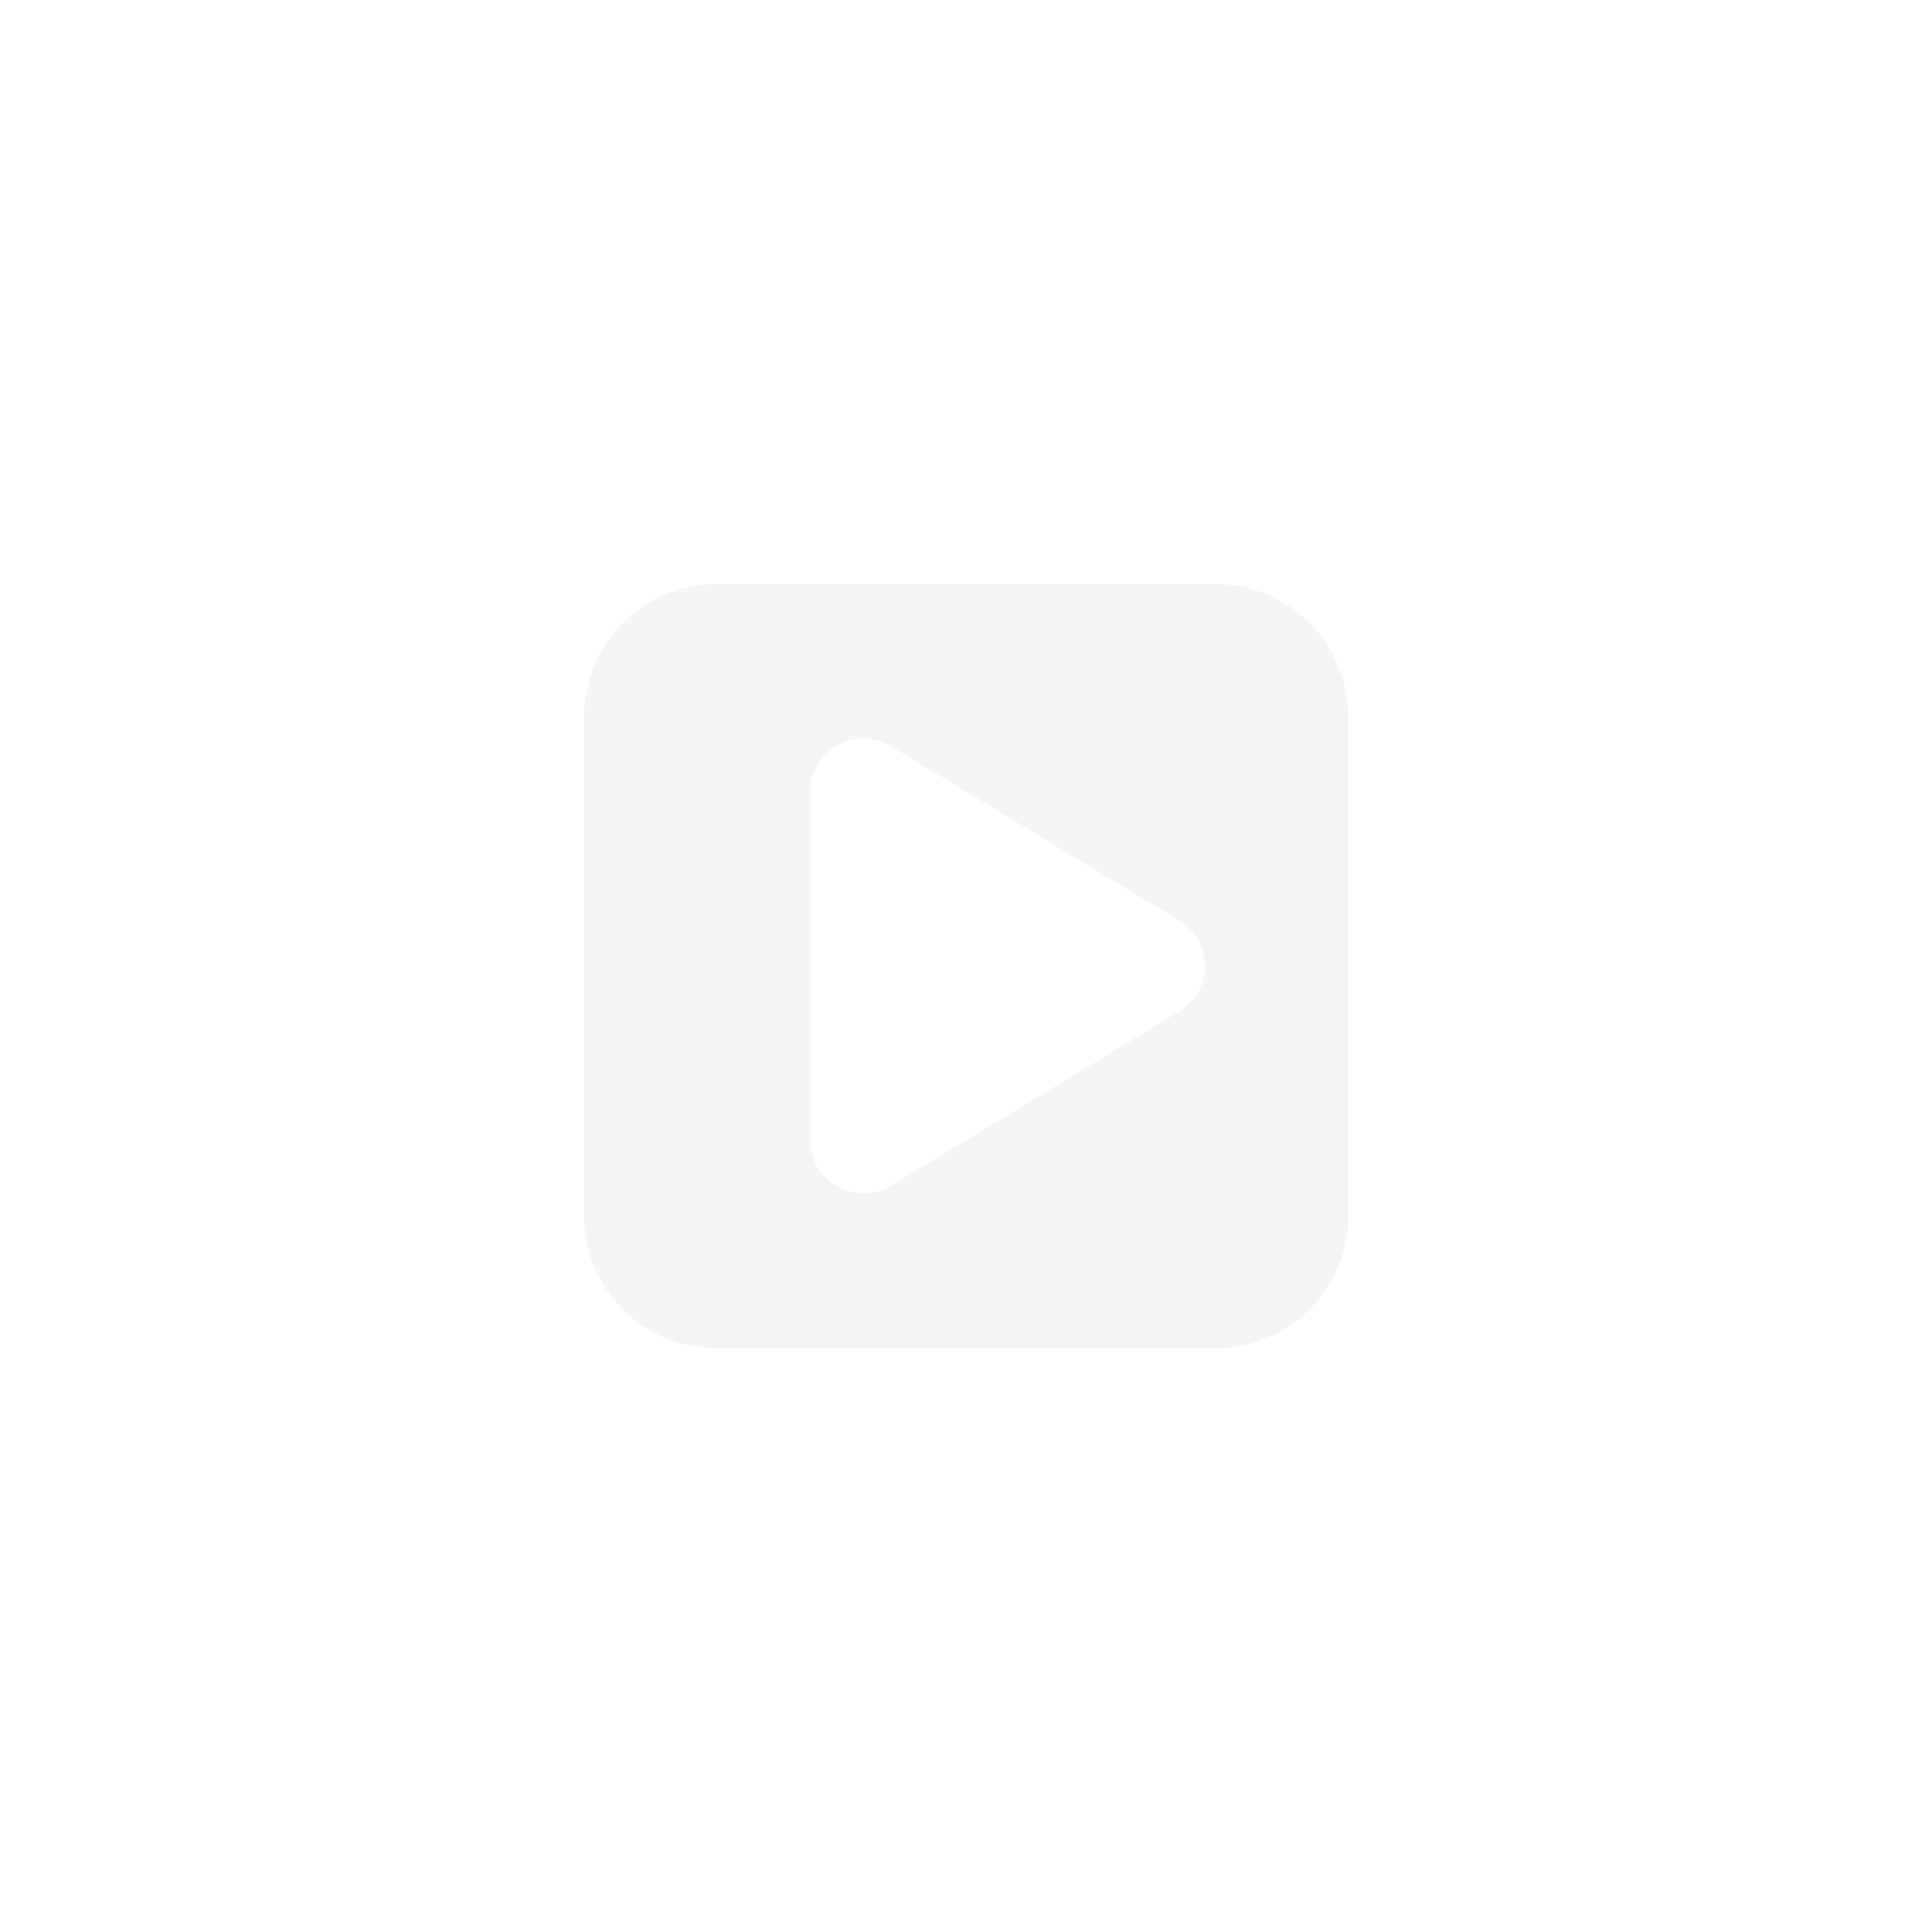
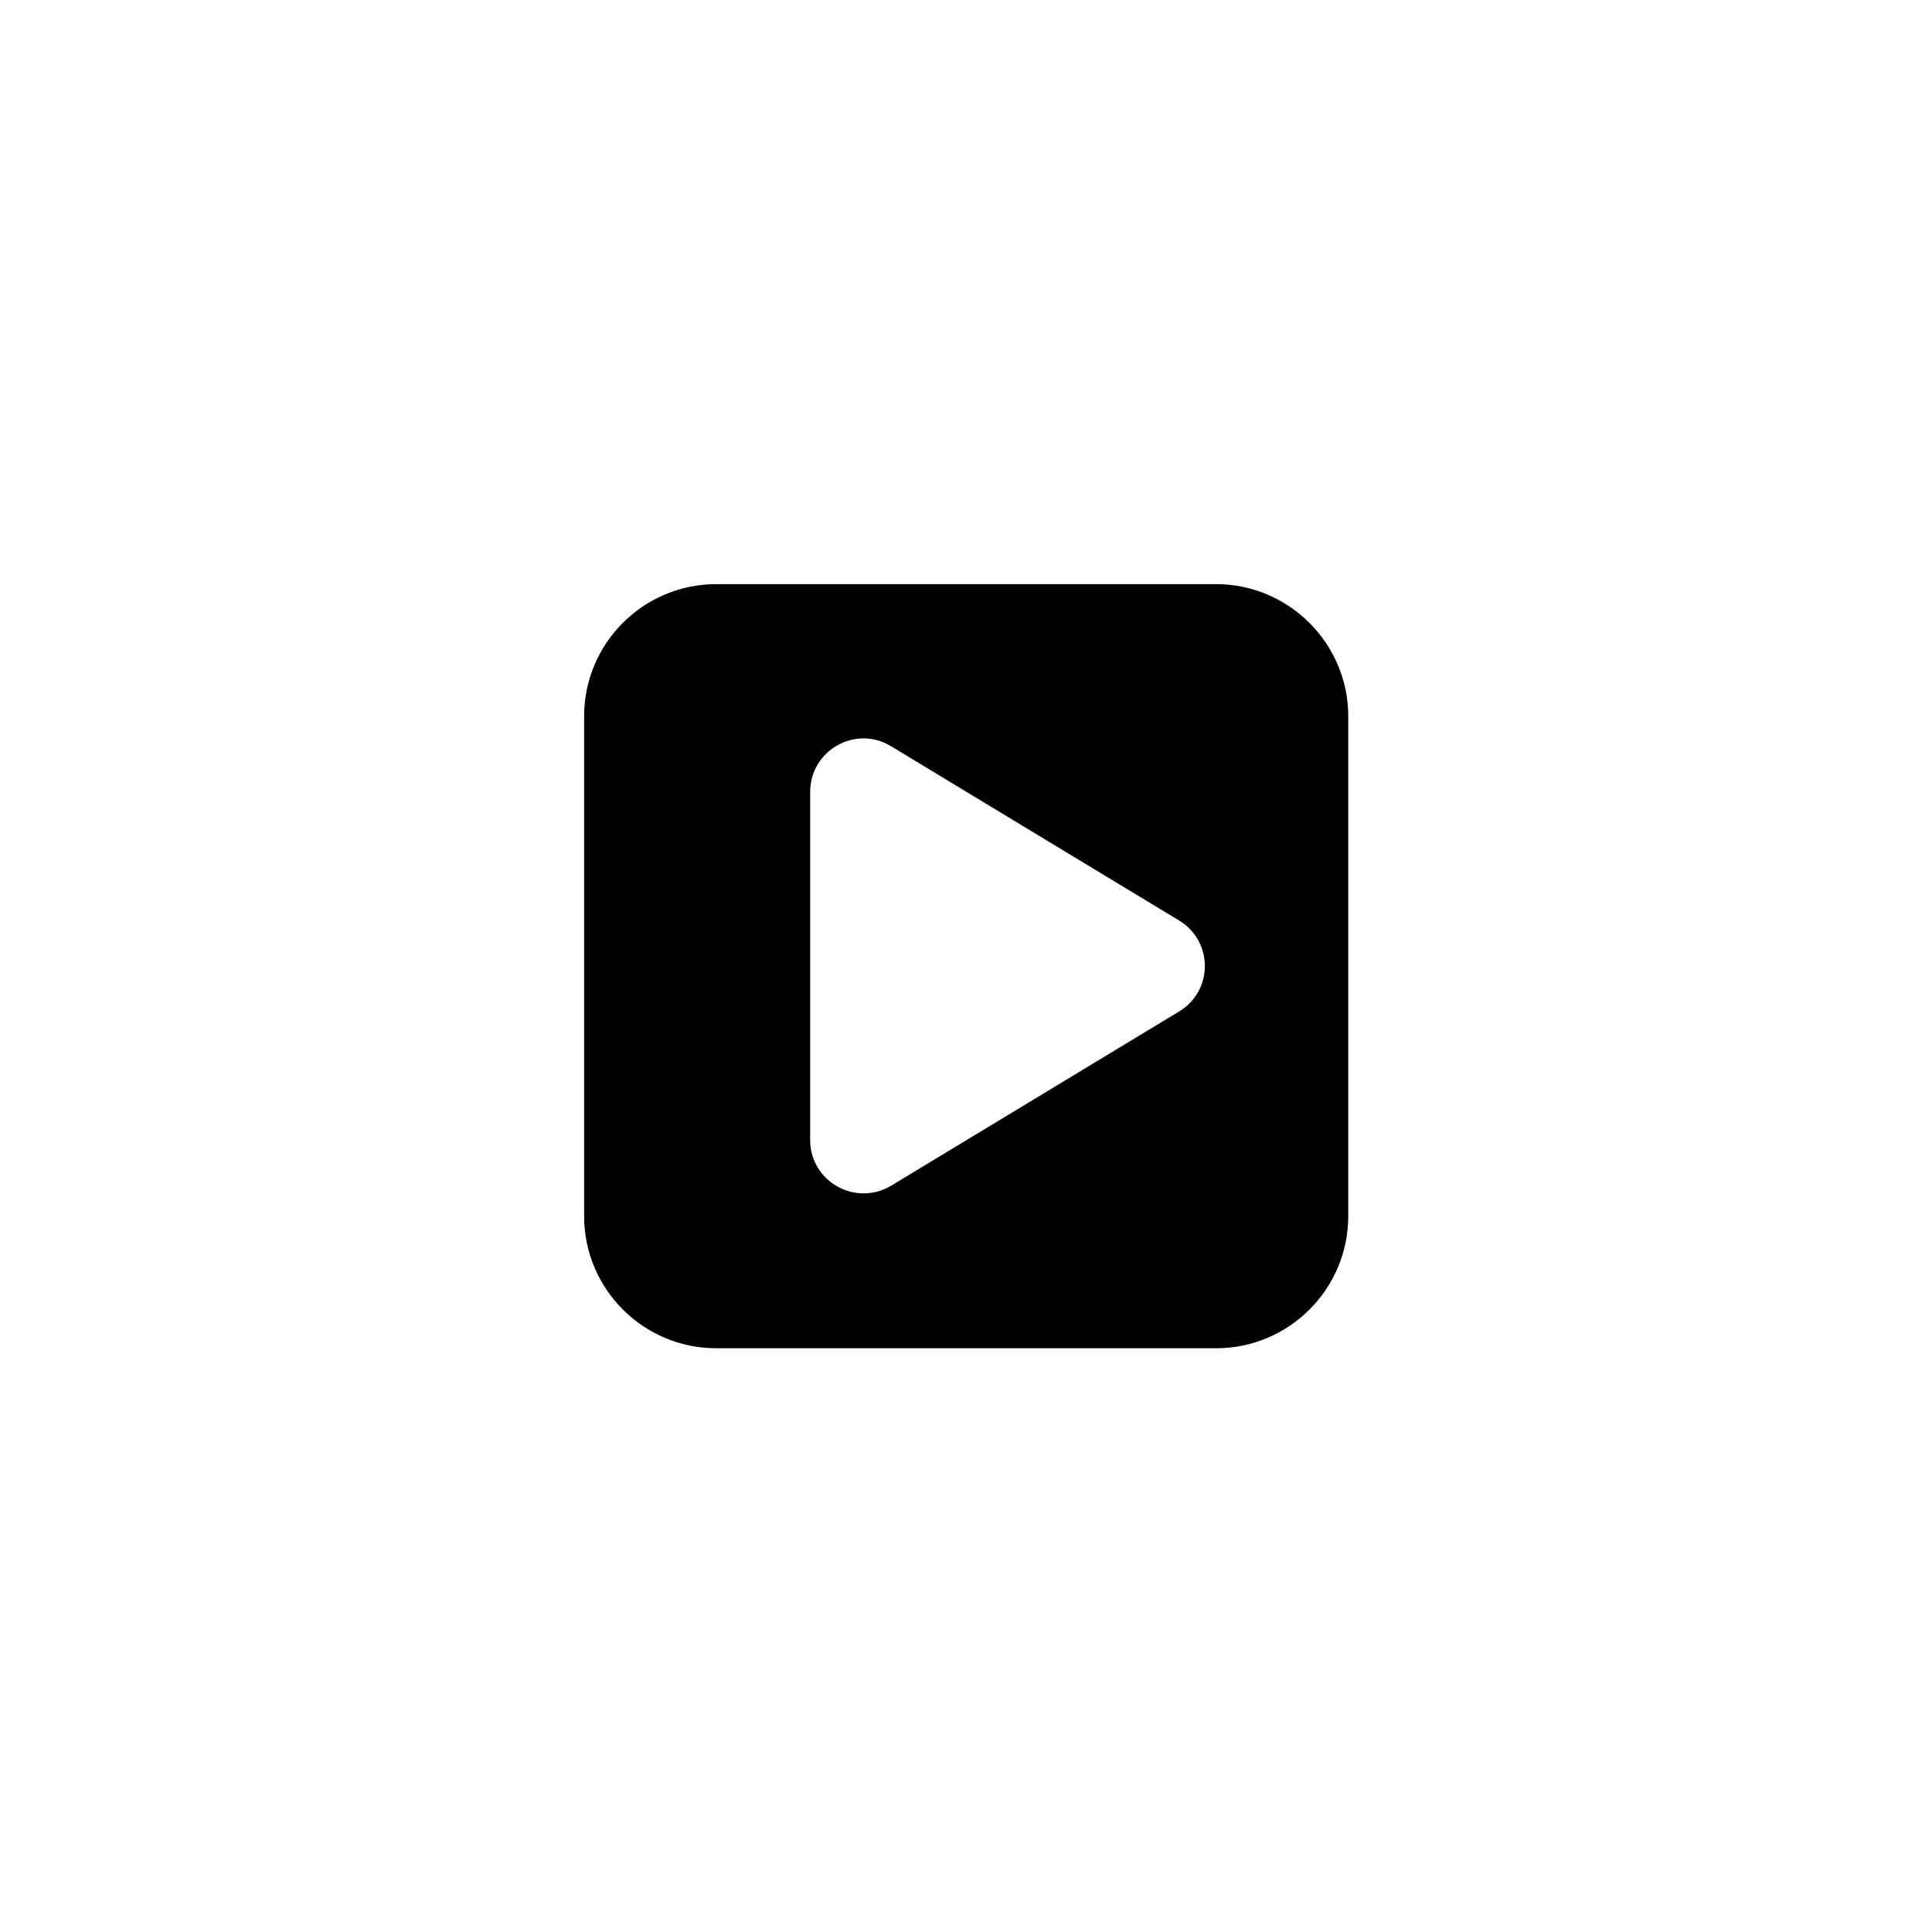
- <svg xmlns="http://www.w3.org/2000/svg" enable-background="new 0 0 512 512" height="512px" id="Layer_1" version="1.1" viewBox="0 0 512 512" width="512px" xml:space="preserve">
-   <path d="M322.3,154.8H189.8c-19.3,0-35,15.7-35,35v132.5c0,19.3,15.7,35,35,35h132.5c19.3,0,35-15.7,35-35V189.8  C357.3,170.5,341.5,154.8,322.3,154.8z M312.4,268.1l-76.2,46.1c-9.5,5.7-21.5-1.1-21.5-12.1v-92.2c0-11.1,12.1-17.9,21.5-12.1  l76.2,46.1C321.6,249.4,321.6,262.6,312.4,268.1z" fill="#f5f5f5" />
+ <svg xmlns="http://www.w3.org/2000/svg" enable-background="new 0 0 512 512" height="512px" version="1.1" viewBox="0 0 512 512" width="512px" xml:space="preserve">
+   <path d="M322.3,154.8H189.8c-19.3,0-35,15.7-35,35v132.5c0,19.3,15.7,35,35,35h132.5c19.3,0,35-15.7,35-35V189.8  C357.3,170.5,341.5,154.8,322.3,154.8z M312.4,268.1l-76.2,46.1c-9.5,5.7-21.5-1.1-21.5-12.1v-92.2c0-11.1,12.1-17.9,21.5-12.1  l76.2,46.1C321.6,249.4,321.6,262.6,312.4,268.1z" />
</svg>
